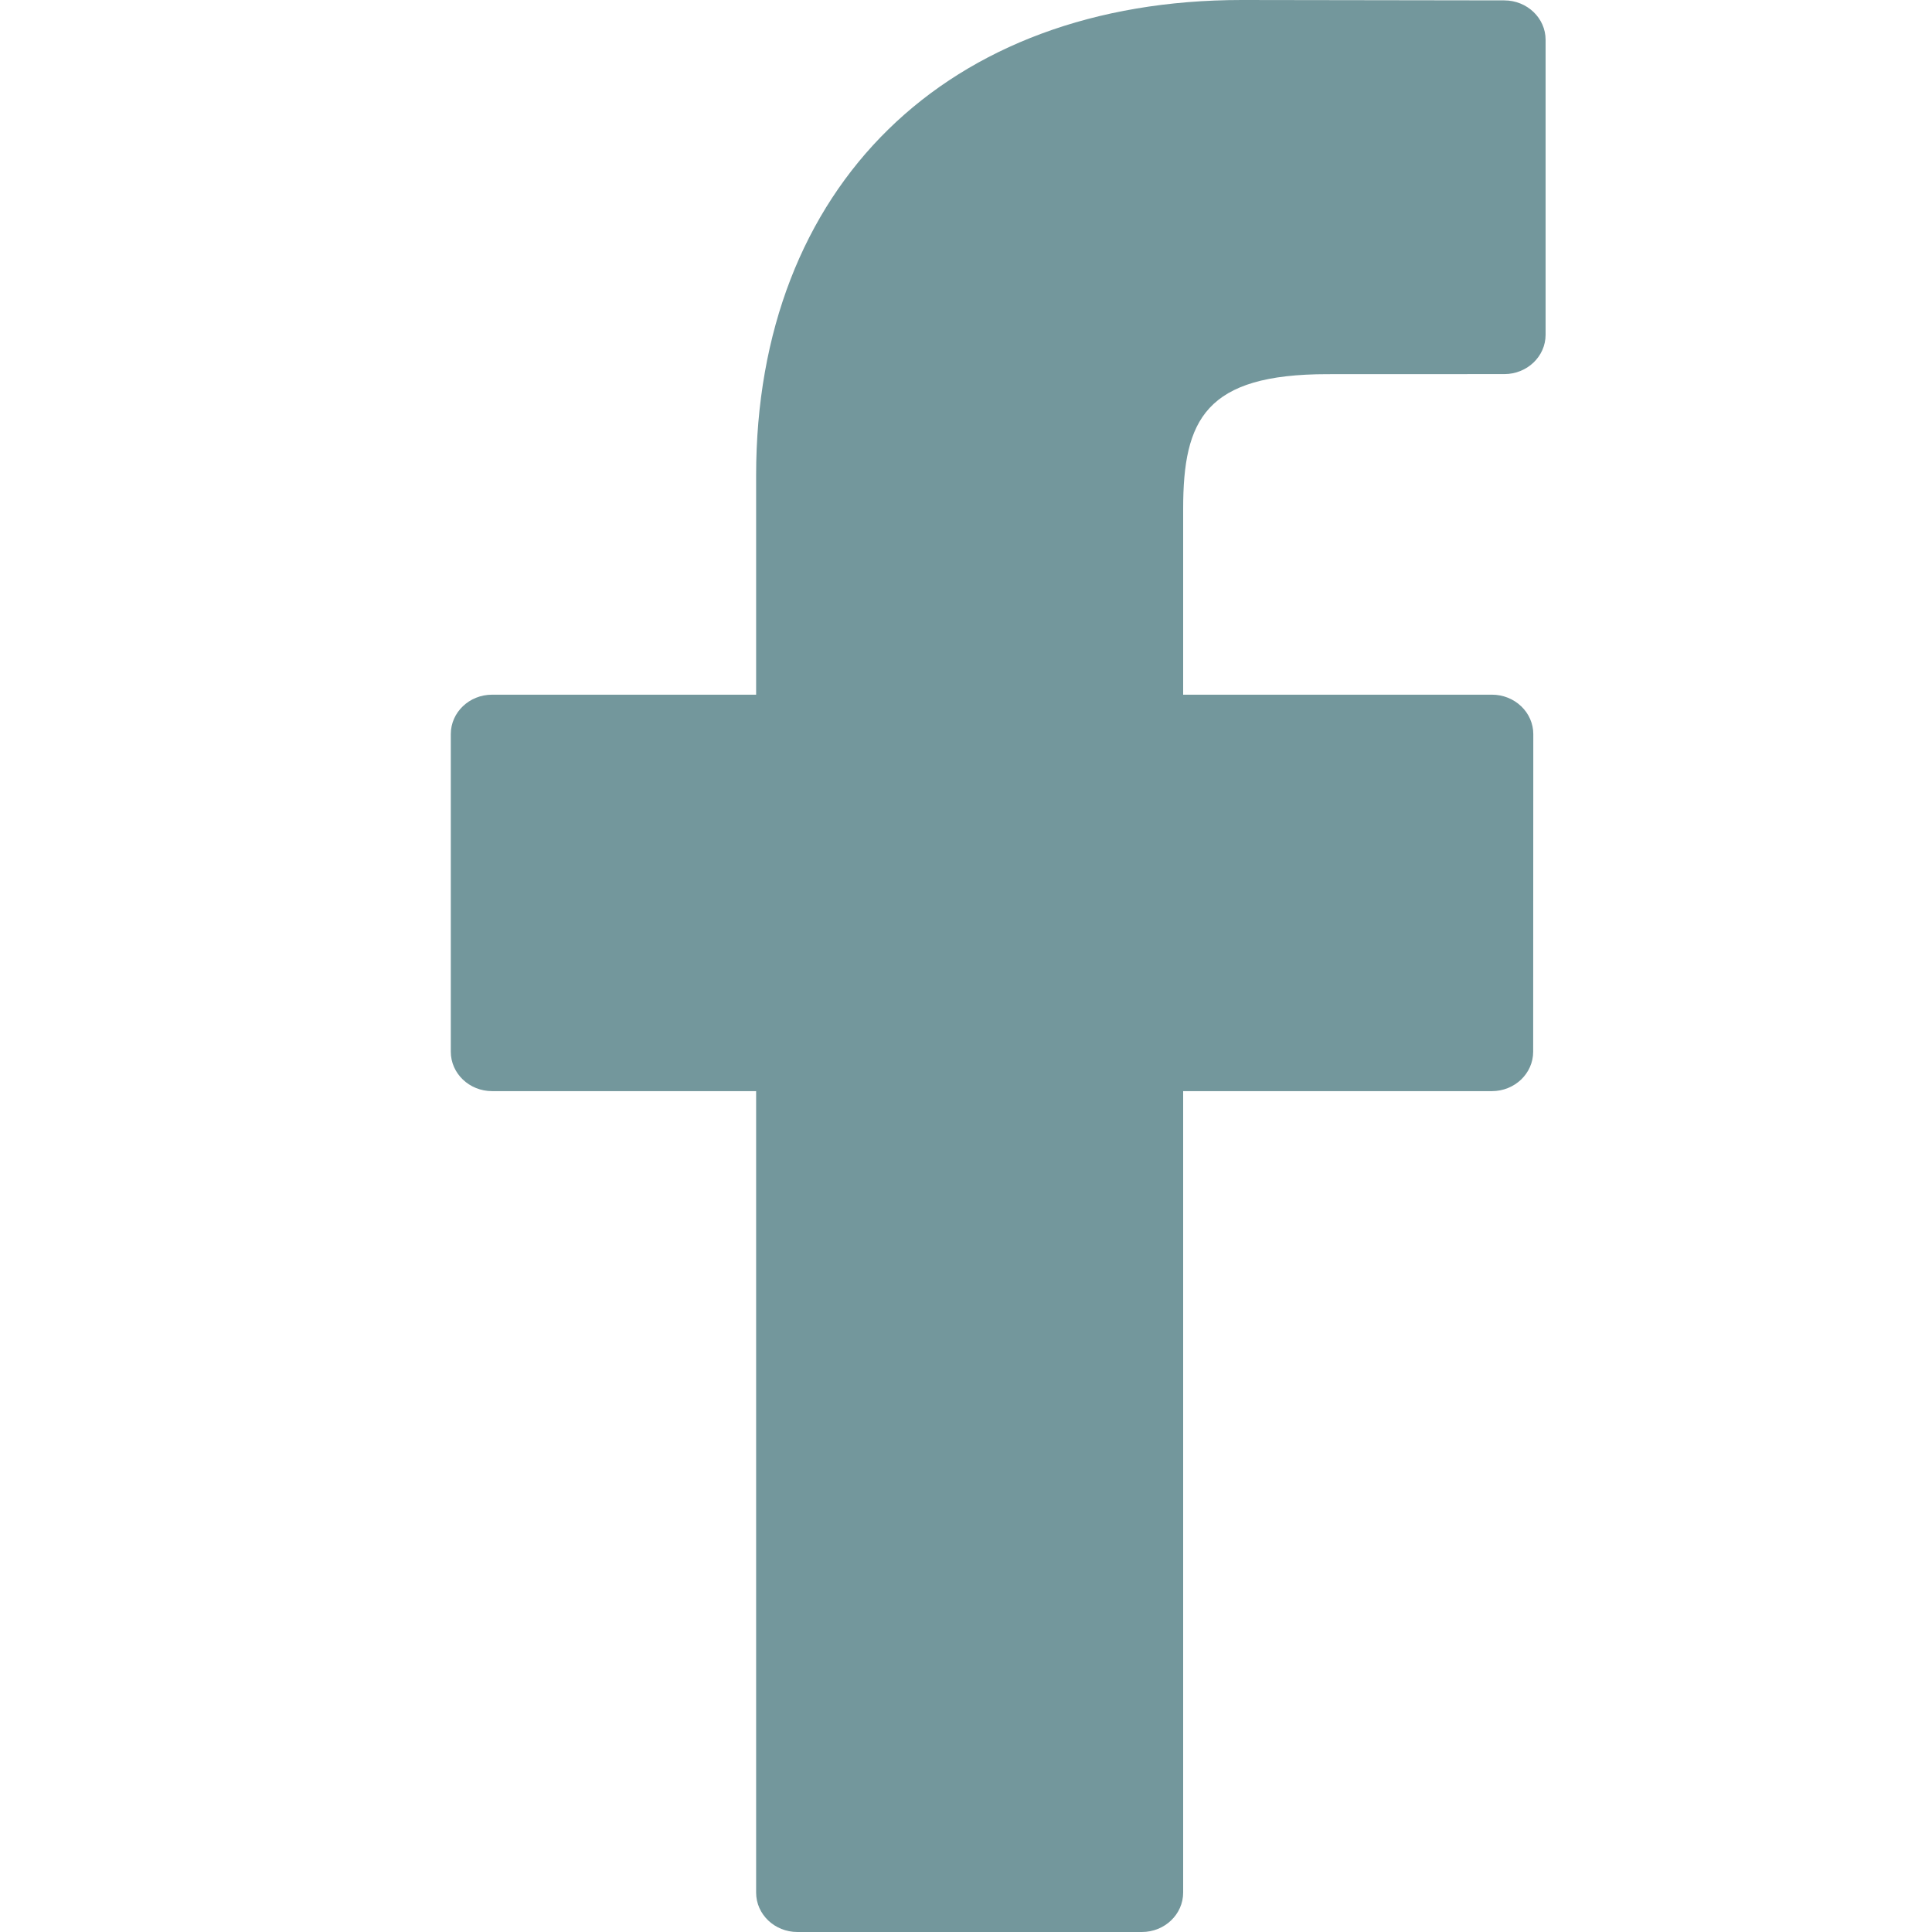
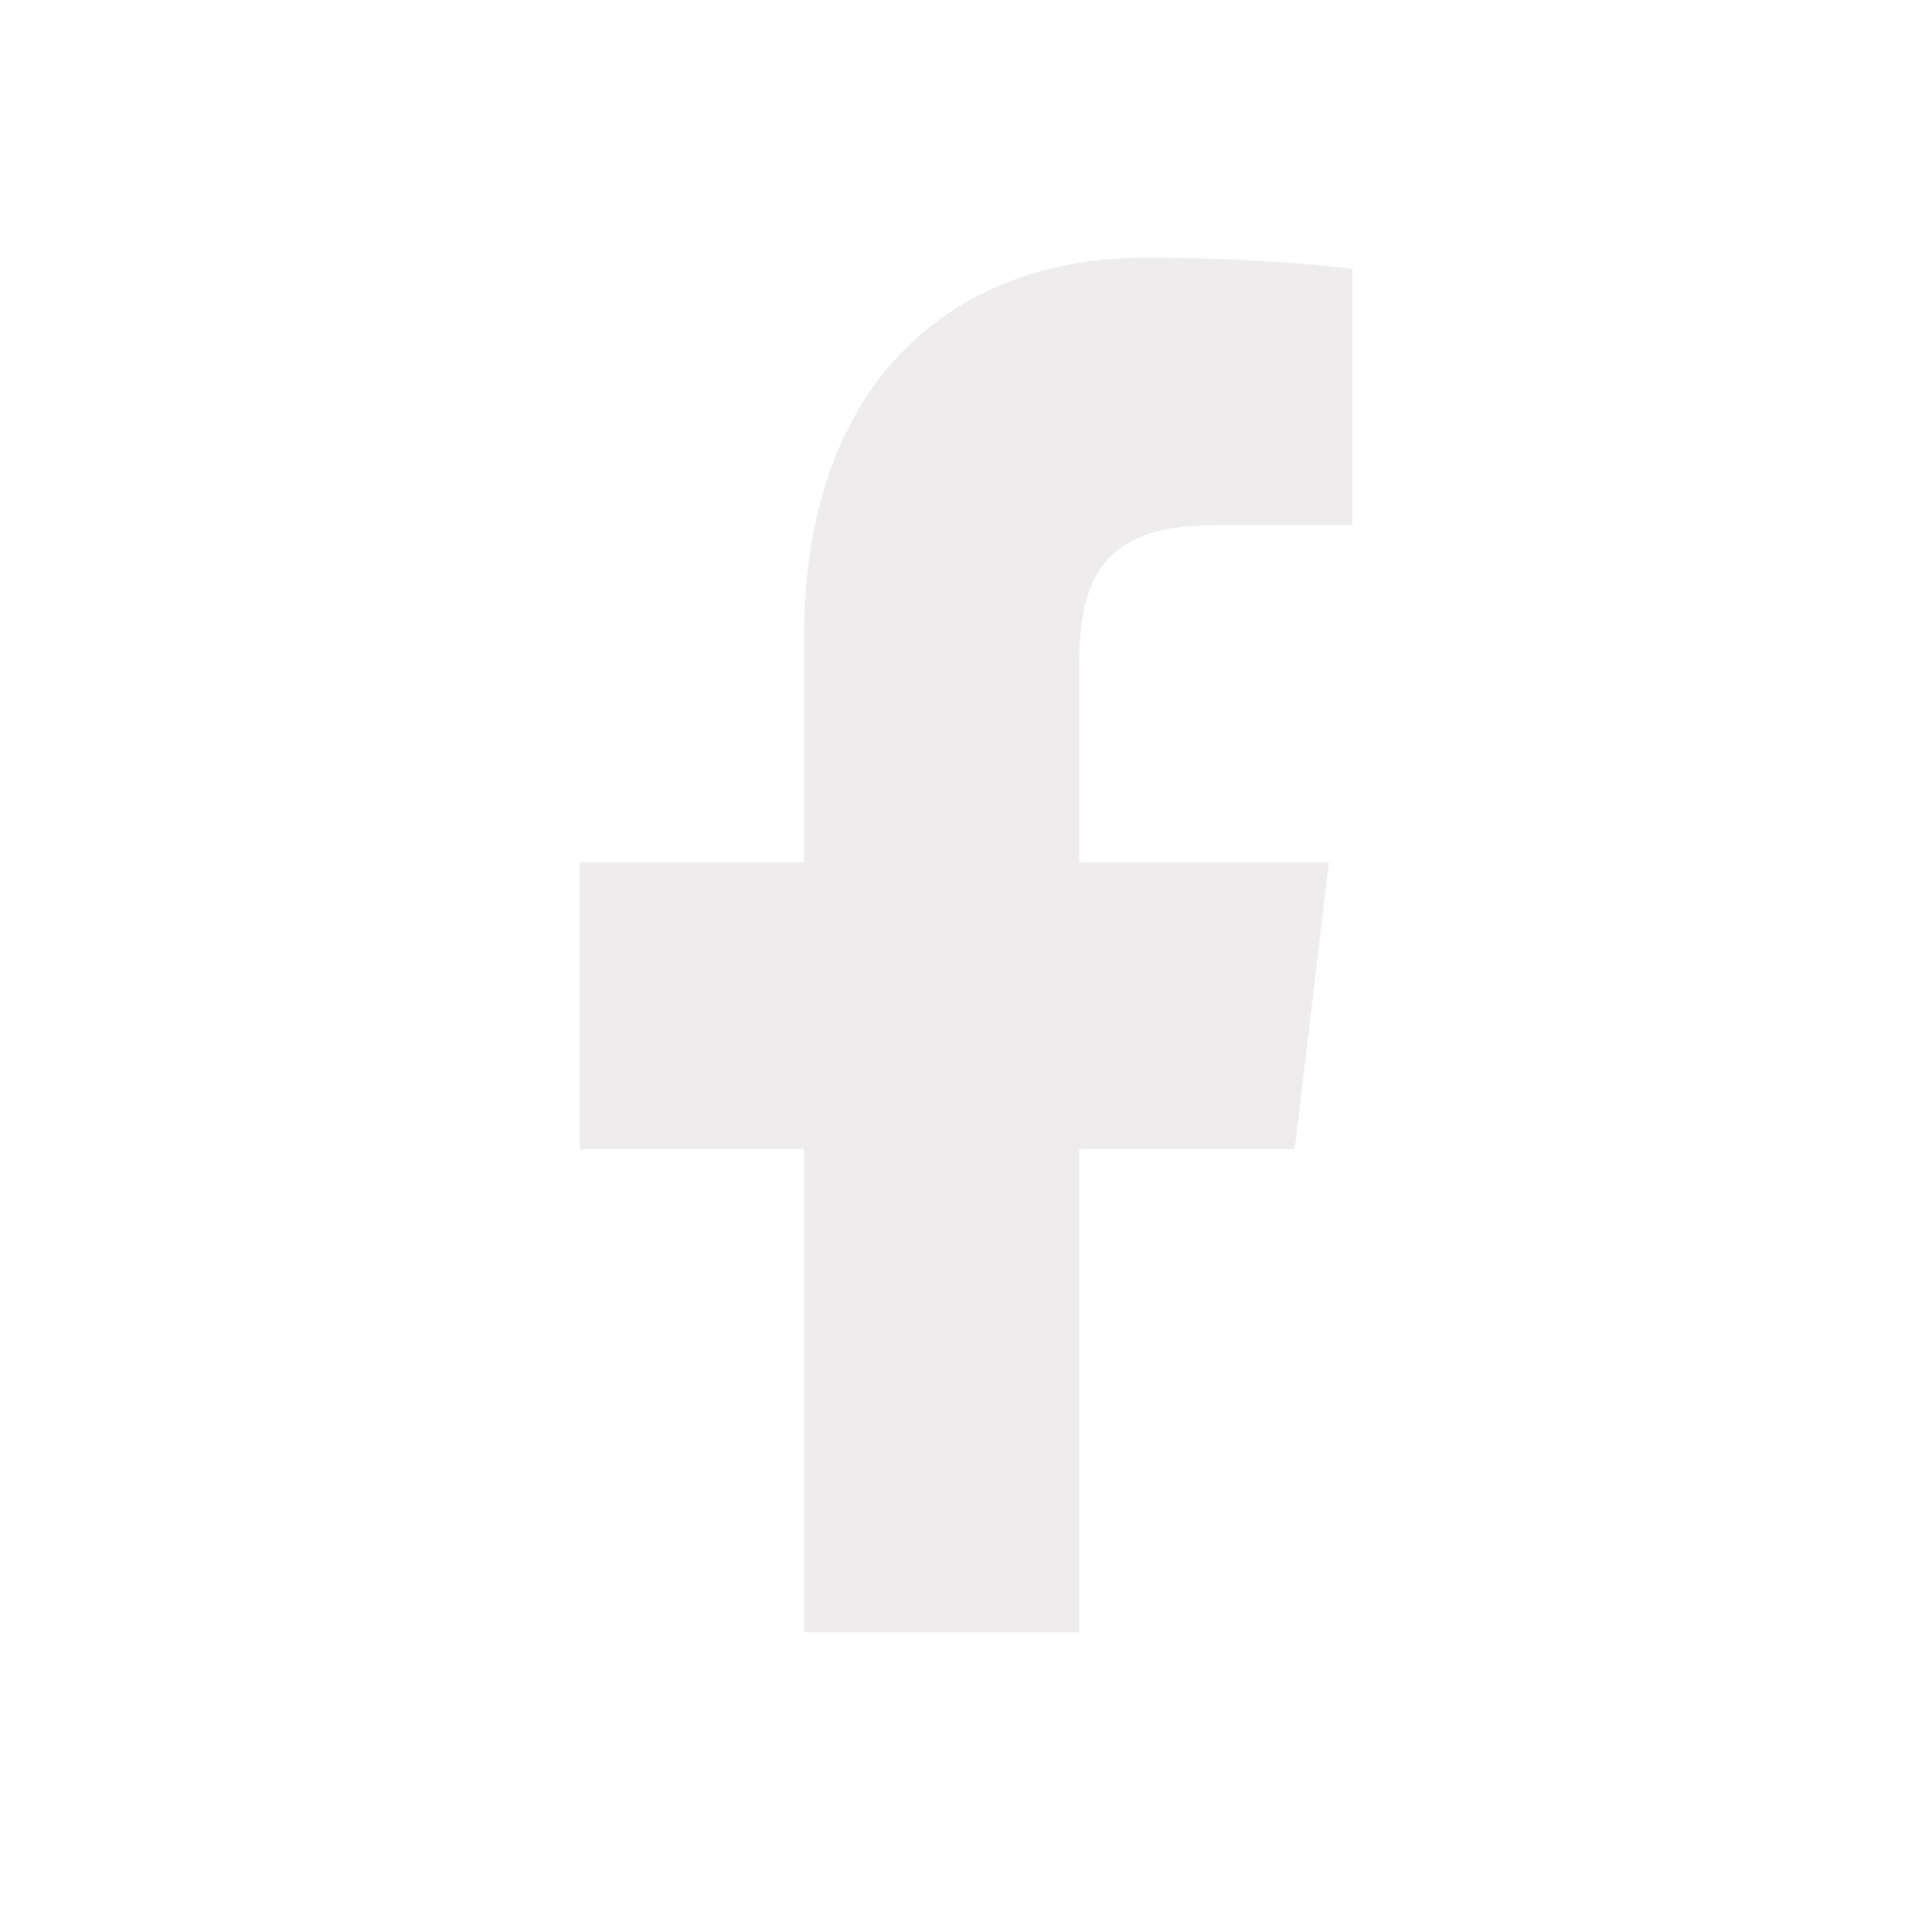
<svg xmlns="http://www.w3.org/2000/svg" width="30" height="30" viewBox="0 0 30 30" fill="none">
-   <path d="M23.36 0.006L19.282 0C14.701 0 11.741 2.898 11.741 7.383V10.787H7.641C7.287 10.787 7 11.061 7 11.399V16.331C7 16.669 7.287 16.943 7.641 16.943H11.741V29.388C11.741 29.726 12.028 30 12.382 30H17.731C18.085 30 18.372 29.726 18.372 29.388V16.943H23.166C23.52 16.943 23.807 16.669 23.807 16.331L23.809 11.399C23.809 11.237 23.741 11.081 23.621 10.967C23.501 10.852 23.338 10.787 23.168 10.787H18.372V7.901C18.372 6.514 18.719 5.81 20.612 5.81L23.359 5.809C23.713 5.809 24 5.535 24 5.198V0.618C24 0.281 23.713 0.007 23.36 0.006Z" fill="#73979C" />
+   <path d="M21 8.157V4.176C20.622 4.122 19.322 4 17.808 4C14.649 4 12.486 6.073 12.486 9.883V13.389H9V17.84H12.486V25.346H16.759V17.841H20.104L20.635 13.39H16.758V10.324C16.759 9.038 17.091 8.157 18.809 8.157H21Z" fill="#EEECEC" />
</svg>
